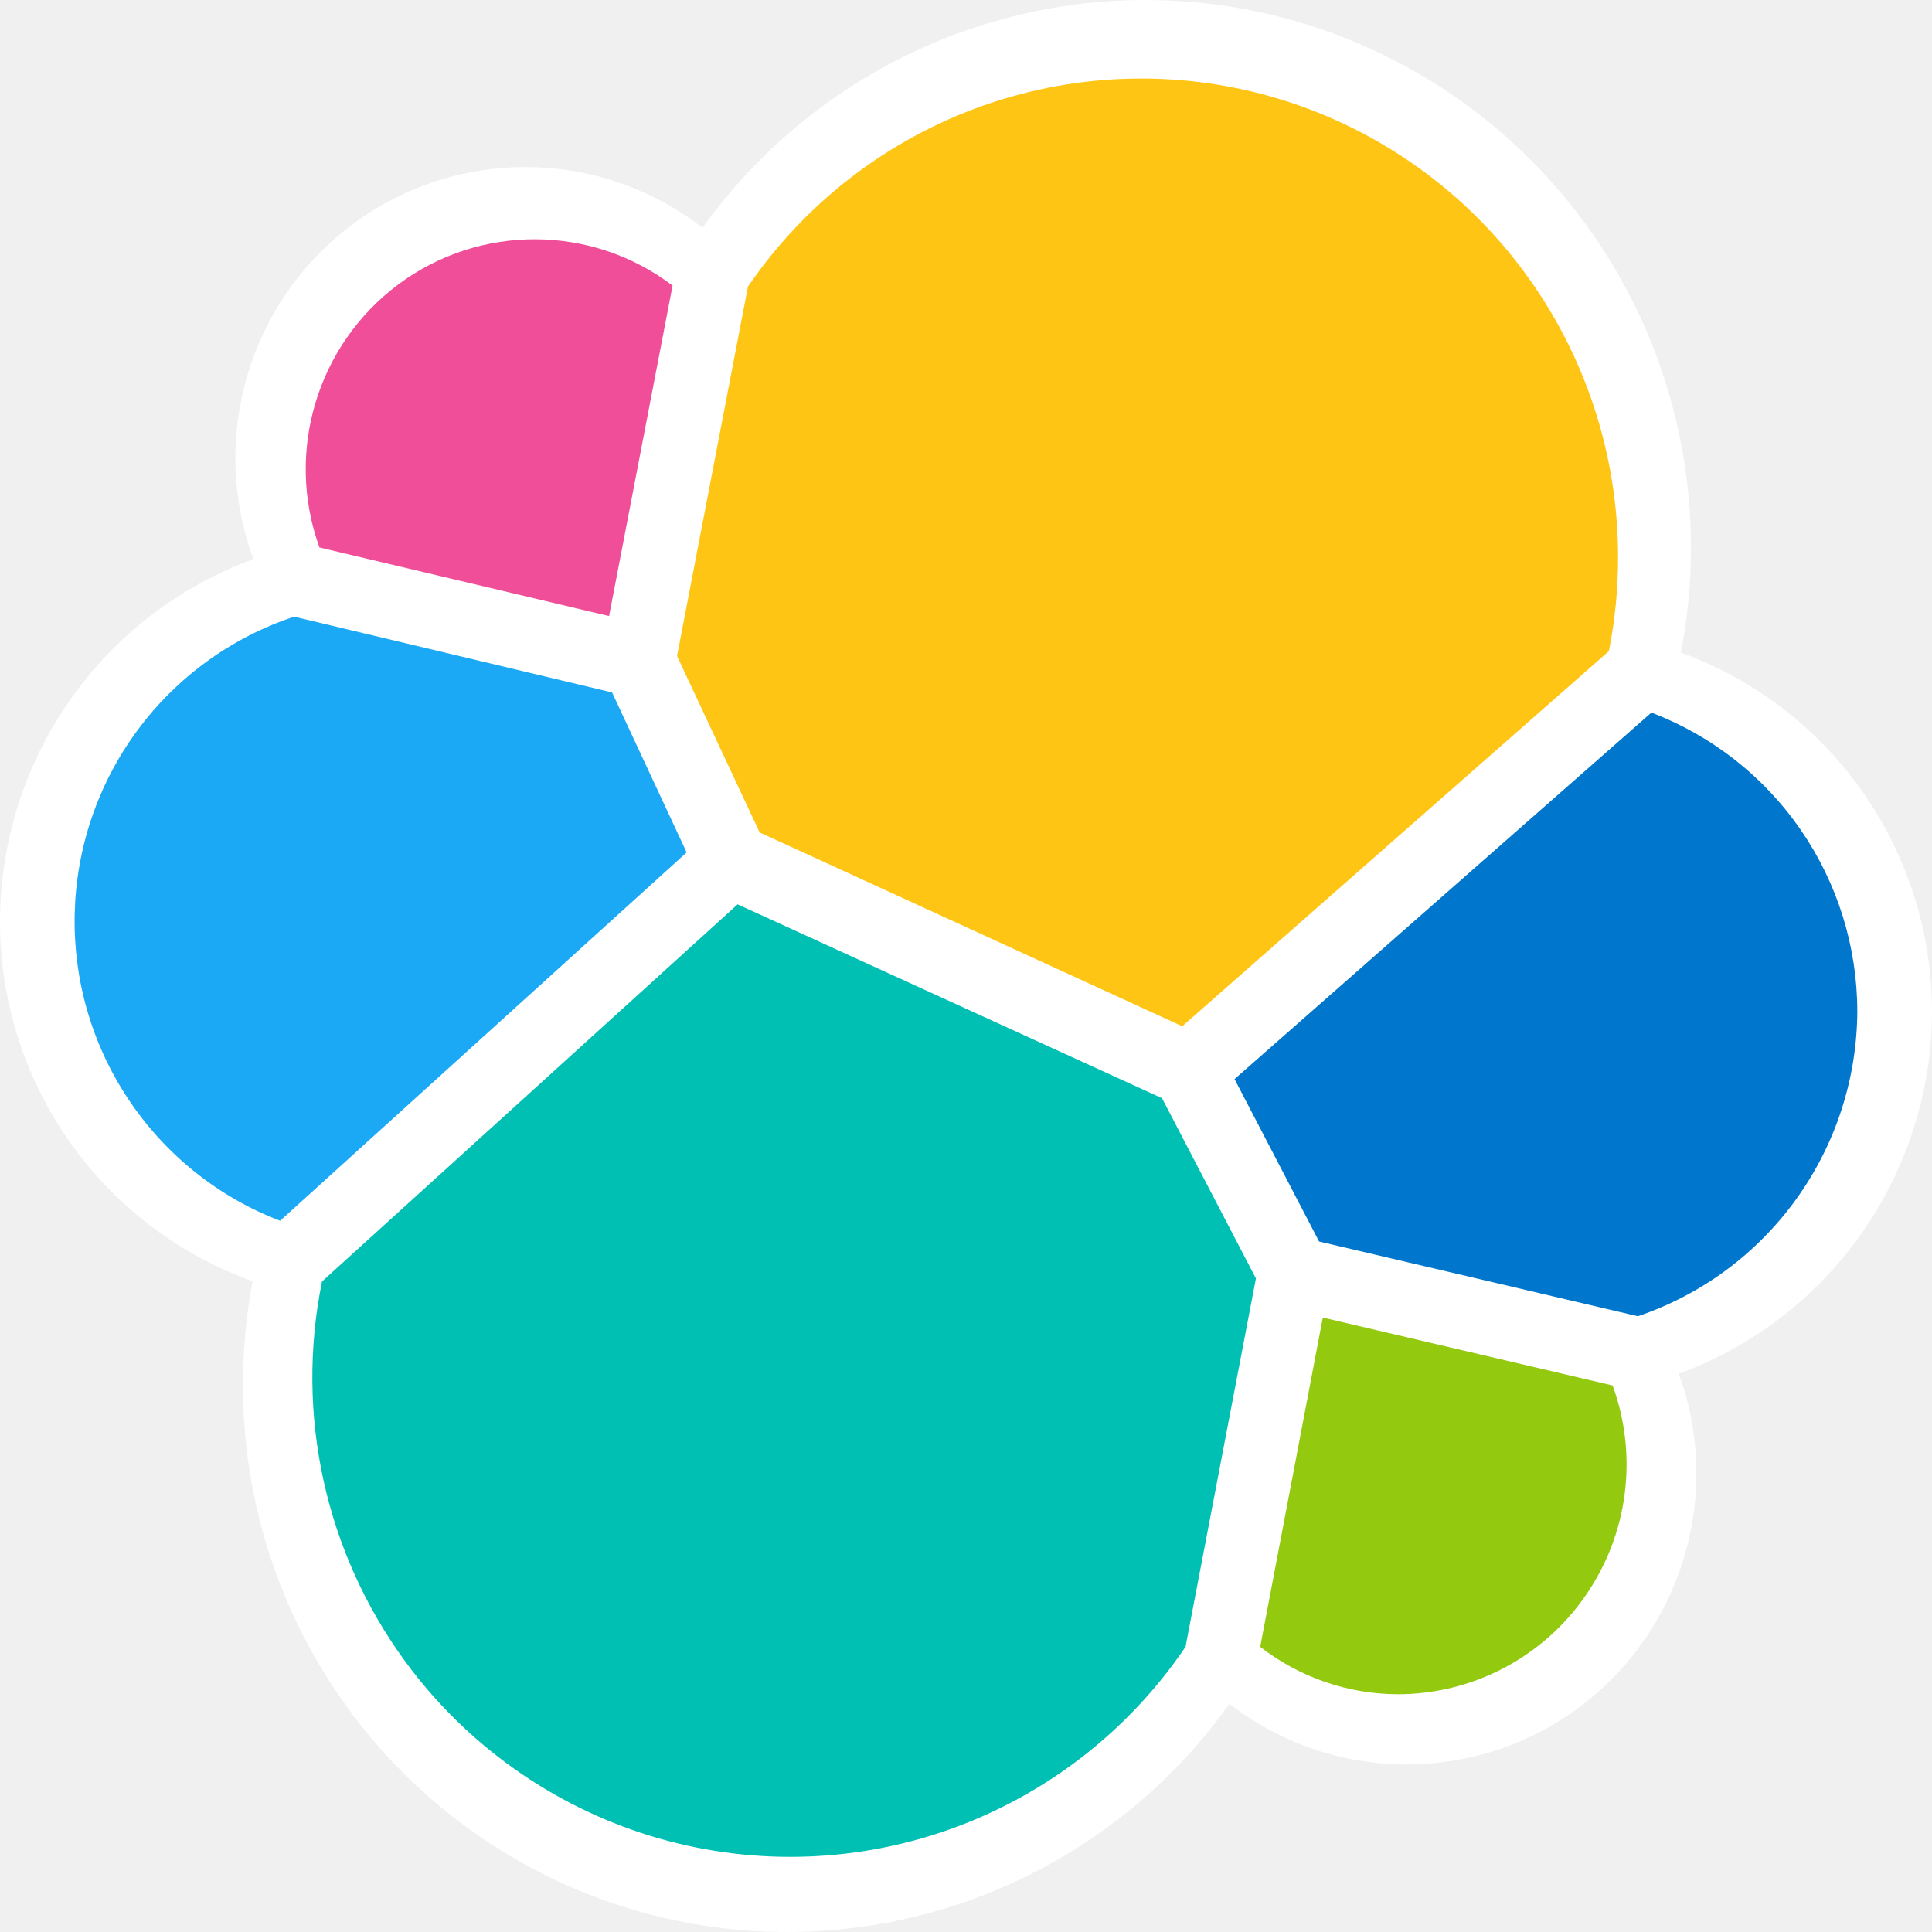
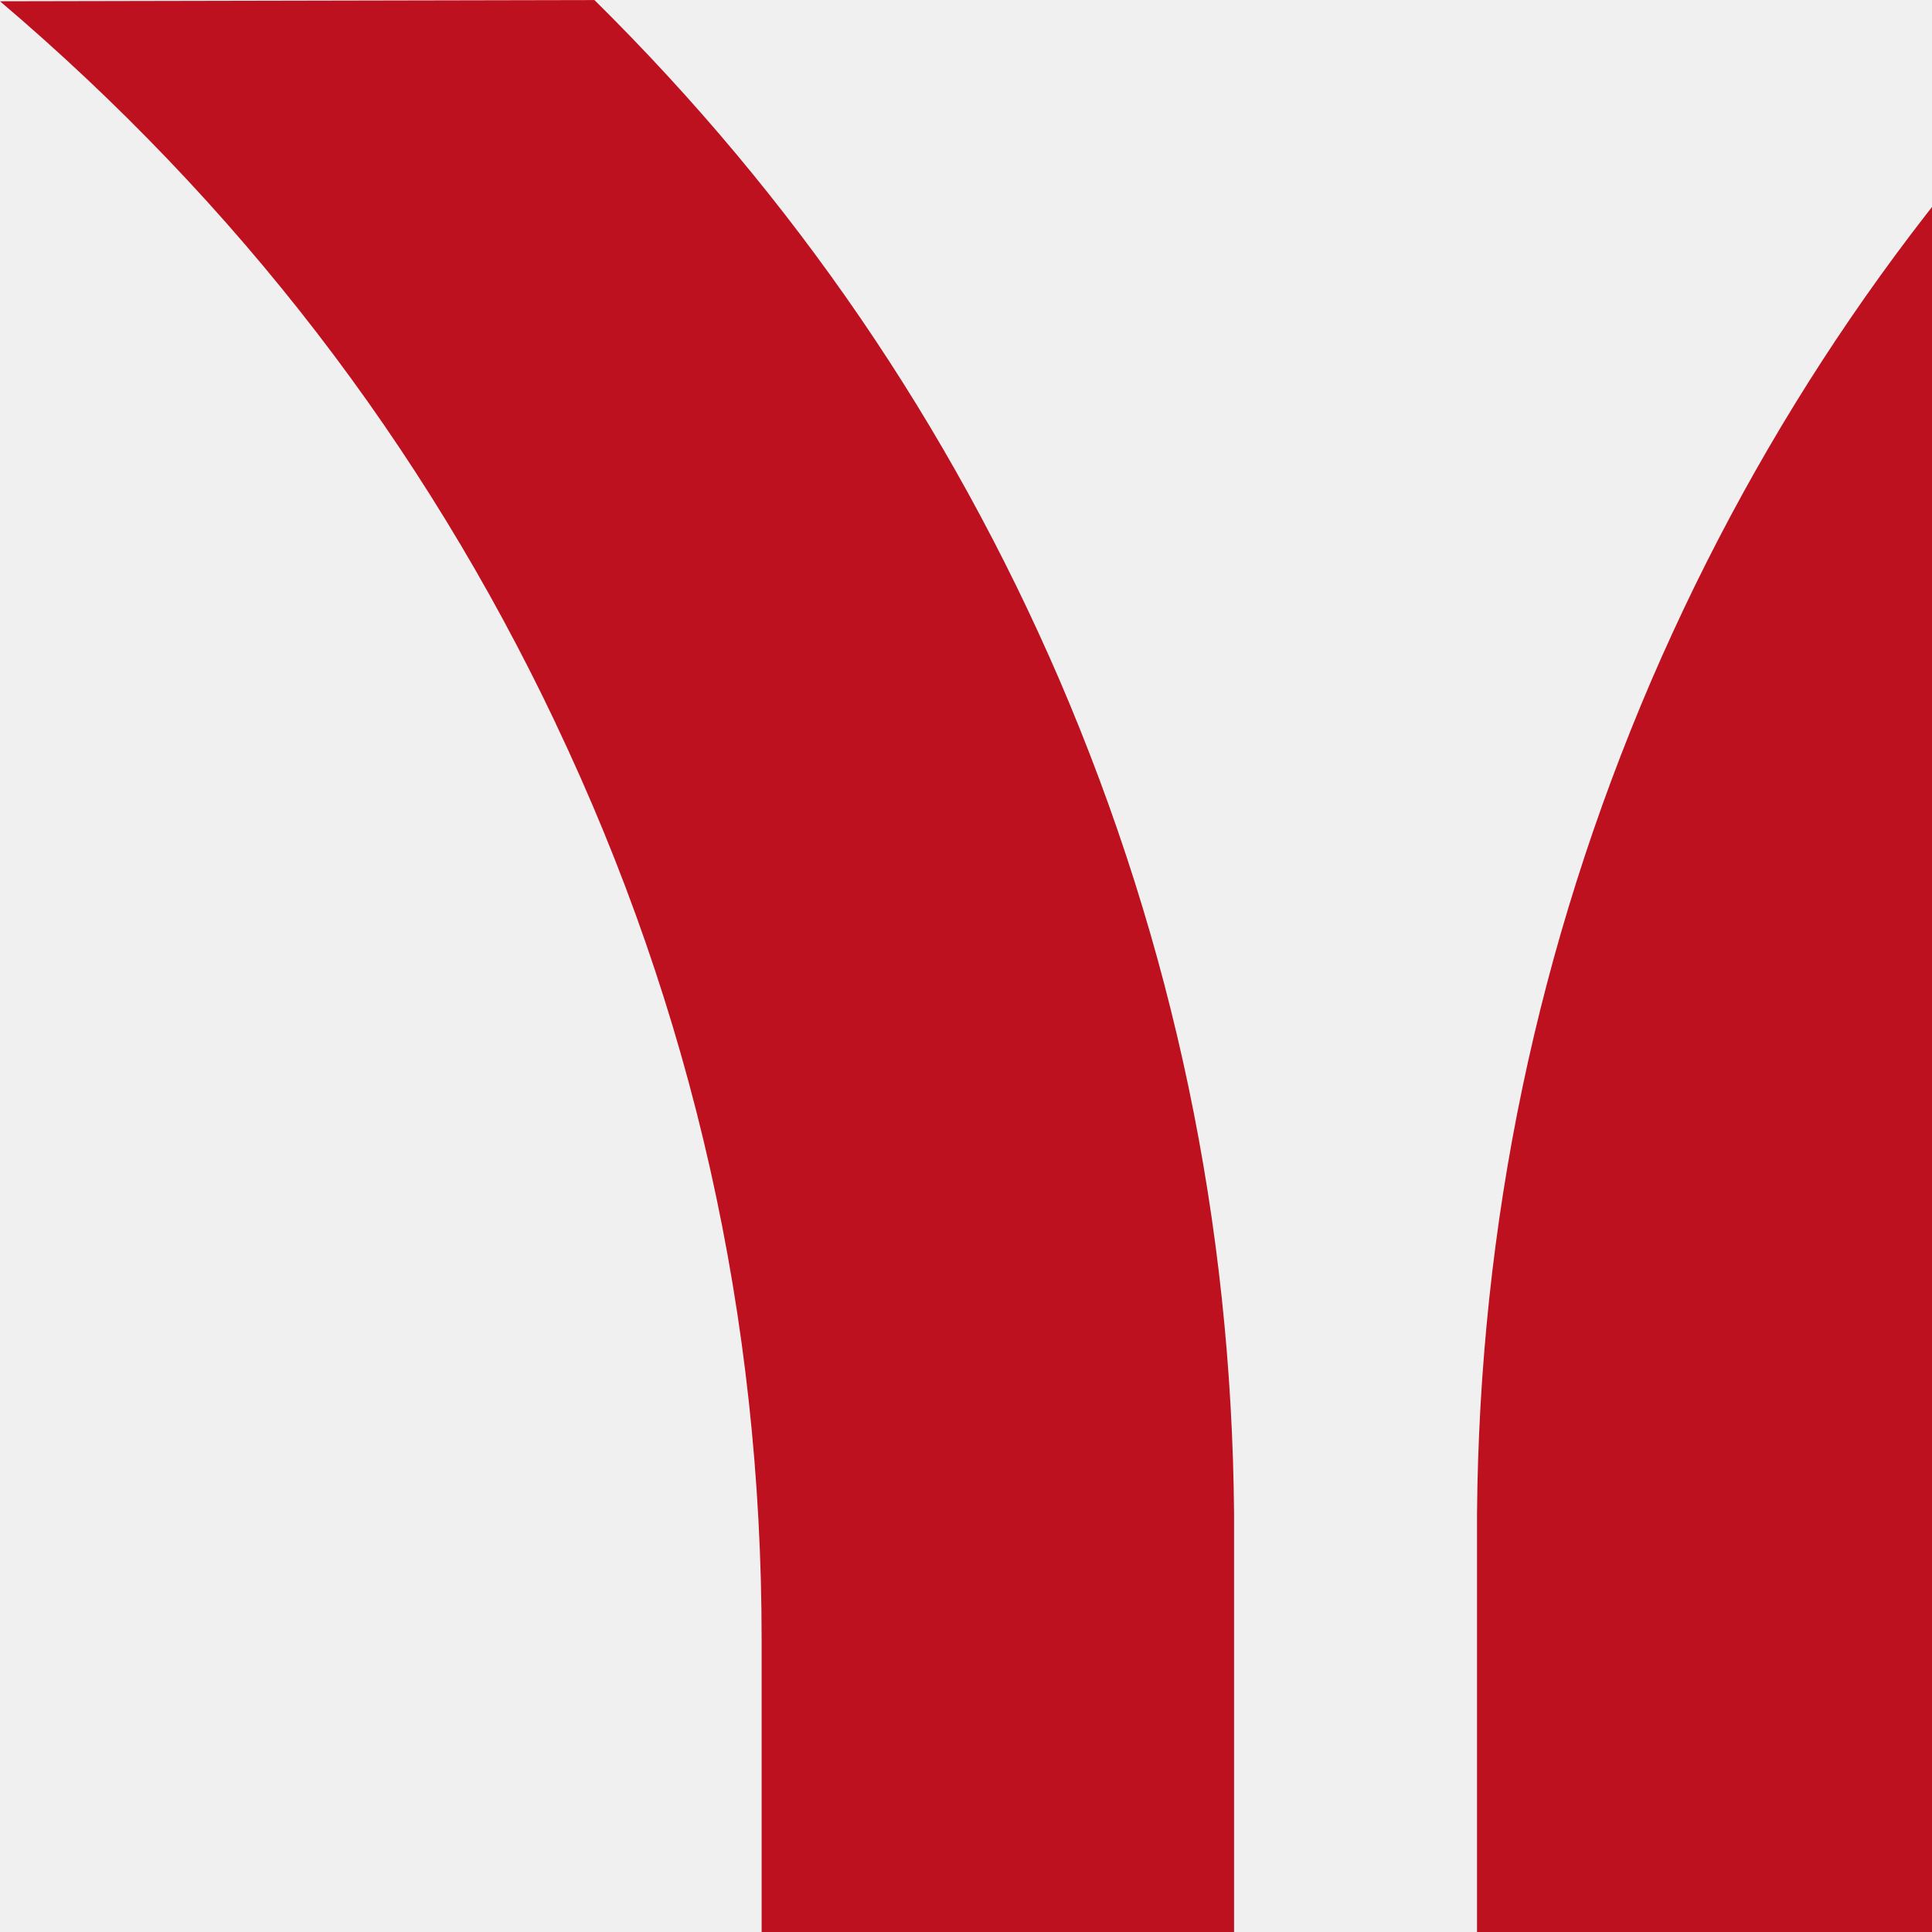
<svg xmlns="http://www.w3.org/2000/svg" width="32" height="32" fill="none" viewBox="0 0 32 32">
-   <path fill="#FFFFFF" d="M32 16.77a6.334 6.334 0 00-1.14-3.641 6.298 6.298 0 00-3.02-2.32 9.098 9.098 0 00-.873-5.965A9.05 9.05 0 0022.56.746a9.007 9.007 0 00-5.994-.419 9.037 9.037 0 00-4.93 3.446 4.789 4.789 0 00-5.78-.07A4.833 4.833 0 004.198 9.26a6.384 6.384 0 00-3.035 2.33A6.42 6.42 0 000 15.242 6.341 6.341 0 001.145 18.9a6.305 6.305 0 003.039 2.321 9.334 9.334 0 00-.16 1.725 9.067 9.067 0 001.727 5.333 9.014 9.014 0 004.526 3.287 8.982 8.982 0 005.587-.023 9.016 9.016 0 004.5-3.322 4.789 4.789 0 005.77.074 4.833 4.833 0 001.672-5.542 6.383 6.383 0 003.032-2.331A6.419 6.419 0 0032 16.77z" />
-   <path fill="#FEC514" d="M12.58 13.787l7.002 3.211 7.066-6.213a7.854 7.854 0 00.152-1.557 7.944 7.944 0 00-1.54-4.704 7.897 7.897 0 00-4.02-2.869 7.87 7.87 0 00-4.932.086 7.9 7.9 0 00-3.92 3.007l-1.174 6.118 1.367 2.92z" />
-   <path fill="#00BFB3" d="M5.333 21.228A7.964 7.964 0 006.72 27.53a7.918 7.918 0 004.04 2.874 7.89 7.89 0 004.95-.097 7.921 7.921 0 003.926-3.03l1.166-6.102-1.555-2.985-7.03-3.211-6.885 6.248z" />
-   <path fill="#F04E98" d="M5.288 9.067l4.8 1.137L11.14 4.73a3.785 3.785 0 00-4.538-.023A3.82 3.82 0 005.29 9.065" />
-   <path fill="#1BA9F5" d="M4.872 10.214a5.294 5.294 0 00-2.595 1.882 5.324 5.324 0 00-.142 6.124c.609.91 1.484 1.61 2.505 2l6.733-6.101-1.235-2.65-5.266-1.255z" />
-   <path fill="#93C90E" d="M20.873 27.277a3.737 3.737 0 002.285.785 3.783 3.783 0 003.101-1.63 3.813 3.813 0 00.451-3.484l-4.8-1.125-1.037 5.454z" />
-   <path fill="#0077CC" d="M21.848 20.563l5.28 1.238a5.34 5.34 0 002.622-1.938 5.37 5.37 0 001.013-3.106 5.312 5.312 0 00-.936-3.01 5.283 5.283 0 00-2.475-1.944l-6.904 6.07 1.4 2.69z" />
+   <path stroke-linejoin="round" d="m9.199,11.97c-2.197-4.623-5.264-8.606-9.199-11.949l9.846-0.02c3.302,3.262,5.87,7.016,7.703,11.262,1.887,4.394,2.851,8.997,2.891,13.809v27.8h-7.825v-25.718c0-5.338-1.139-10.399-3.417-15.184zm15.265,40.902,0-27.8c0.04-4.812,1.004-9.415,2.891-13.809,1.833-4.246,4.401-8,7.703-11.262l9.846,0.02c-3.936,3.343-7.002,7.326-9.199,11.949-2.278,4.799-3.417,9.86-3.417,15.184v25.718h-7.825z" stroke-linecap="round" fill="#be1120" />
</svg>
